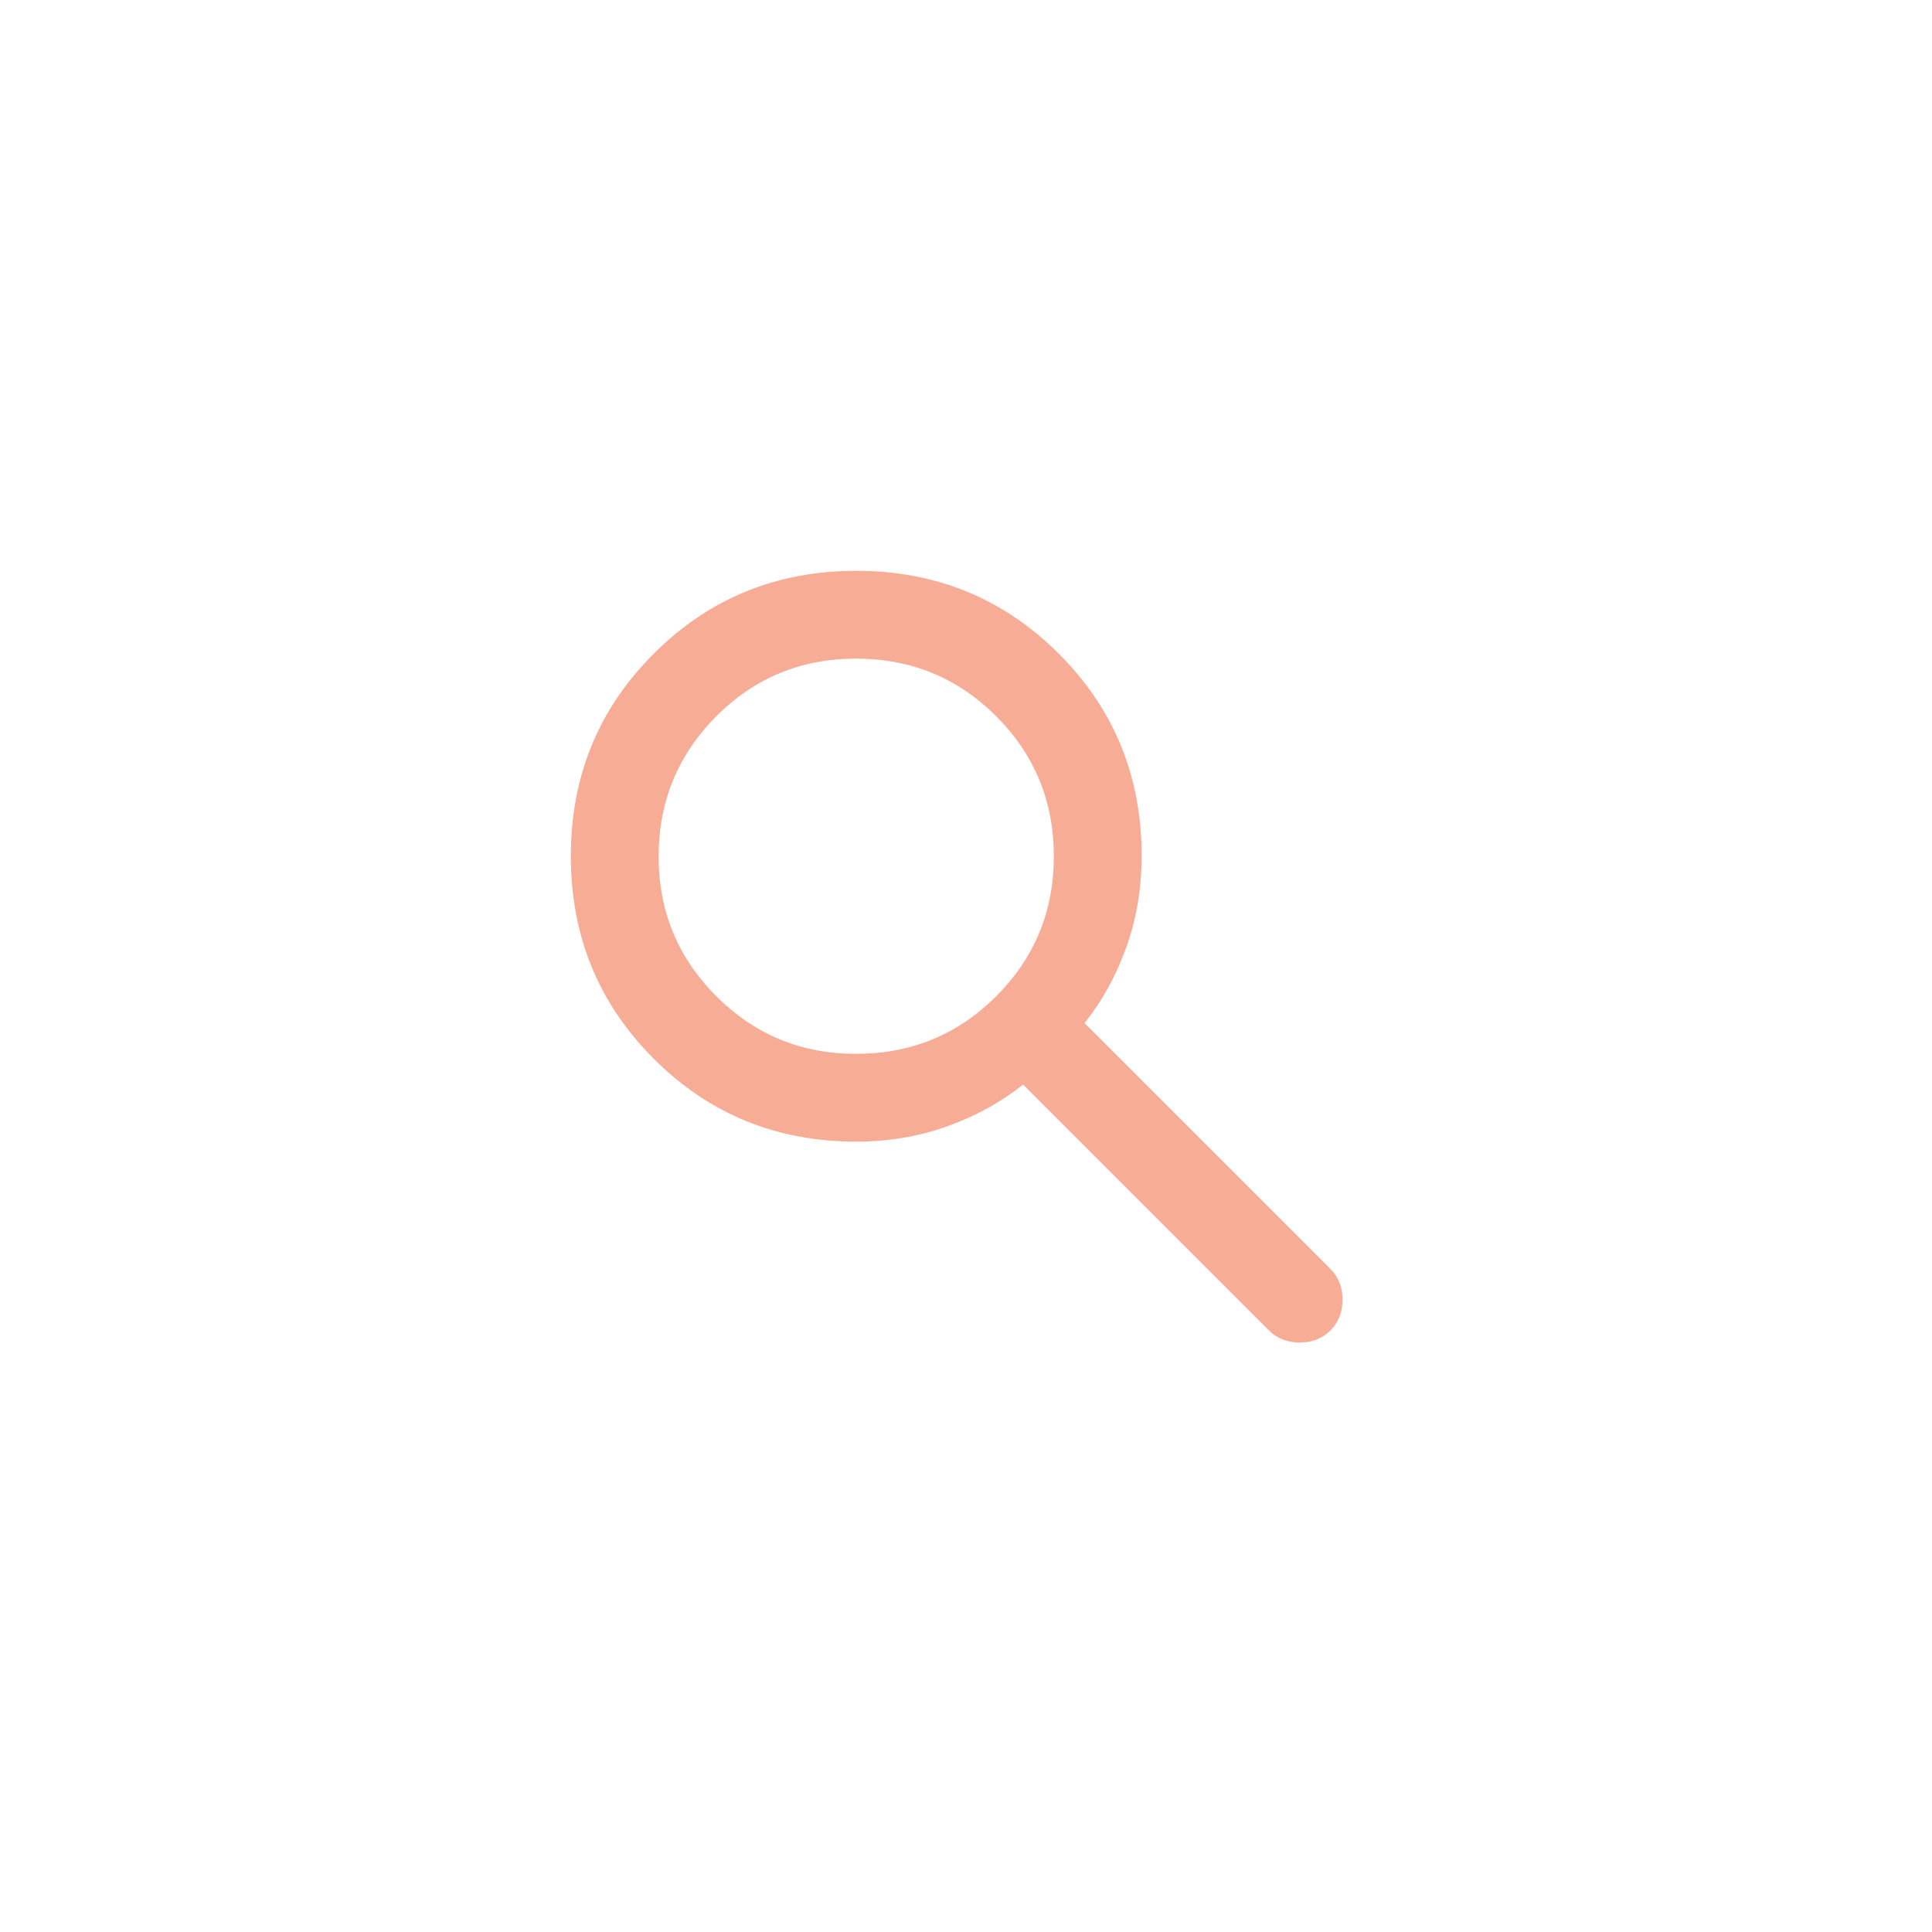
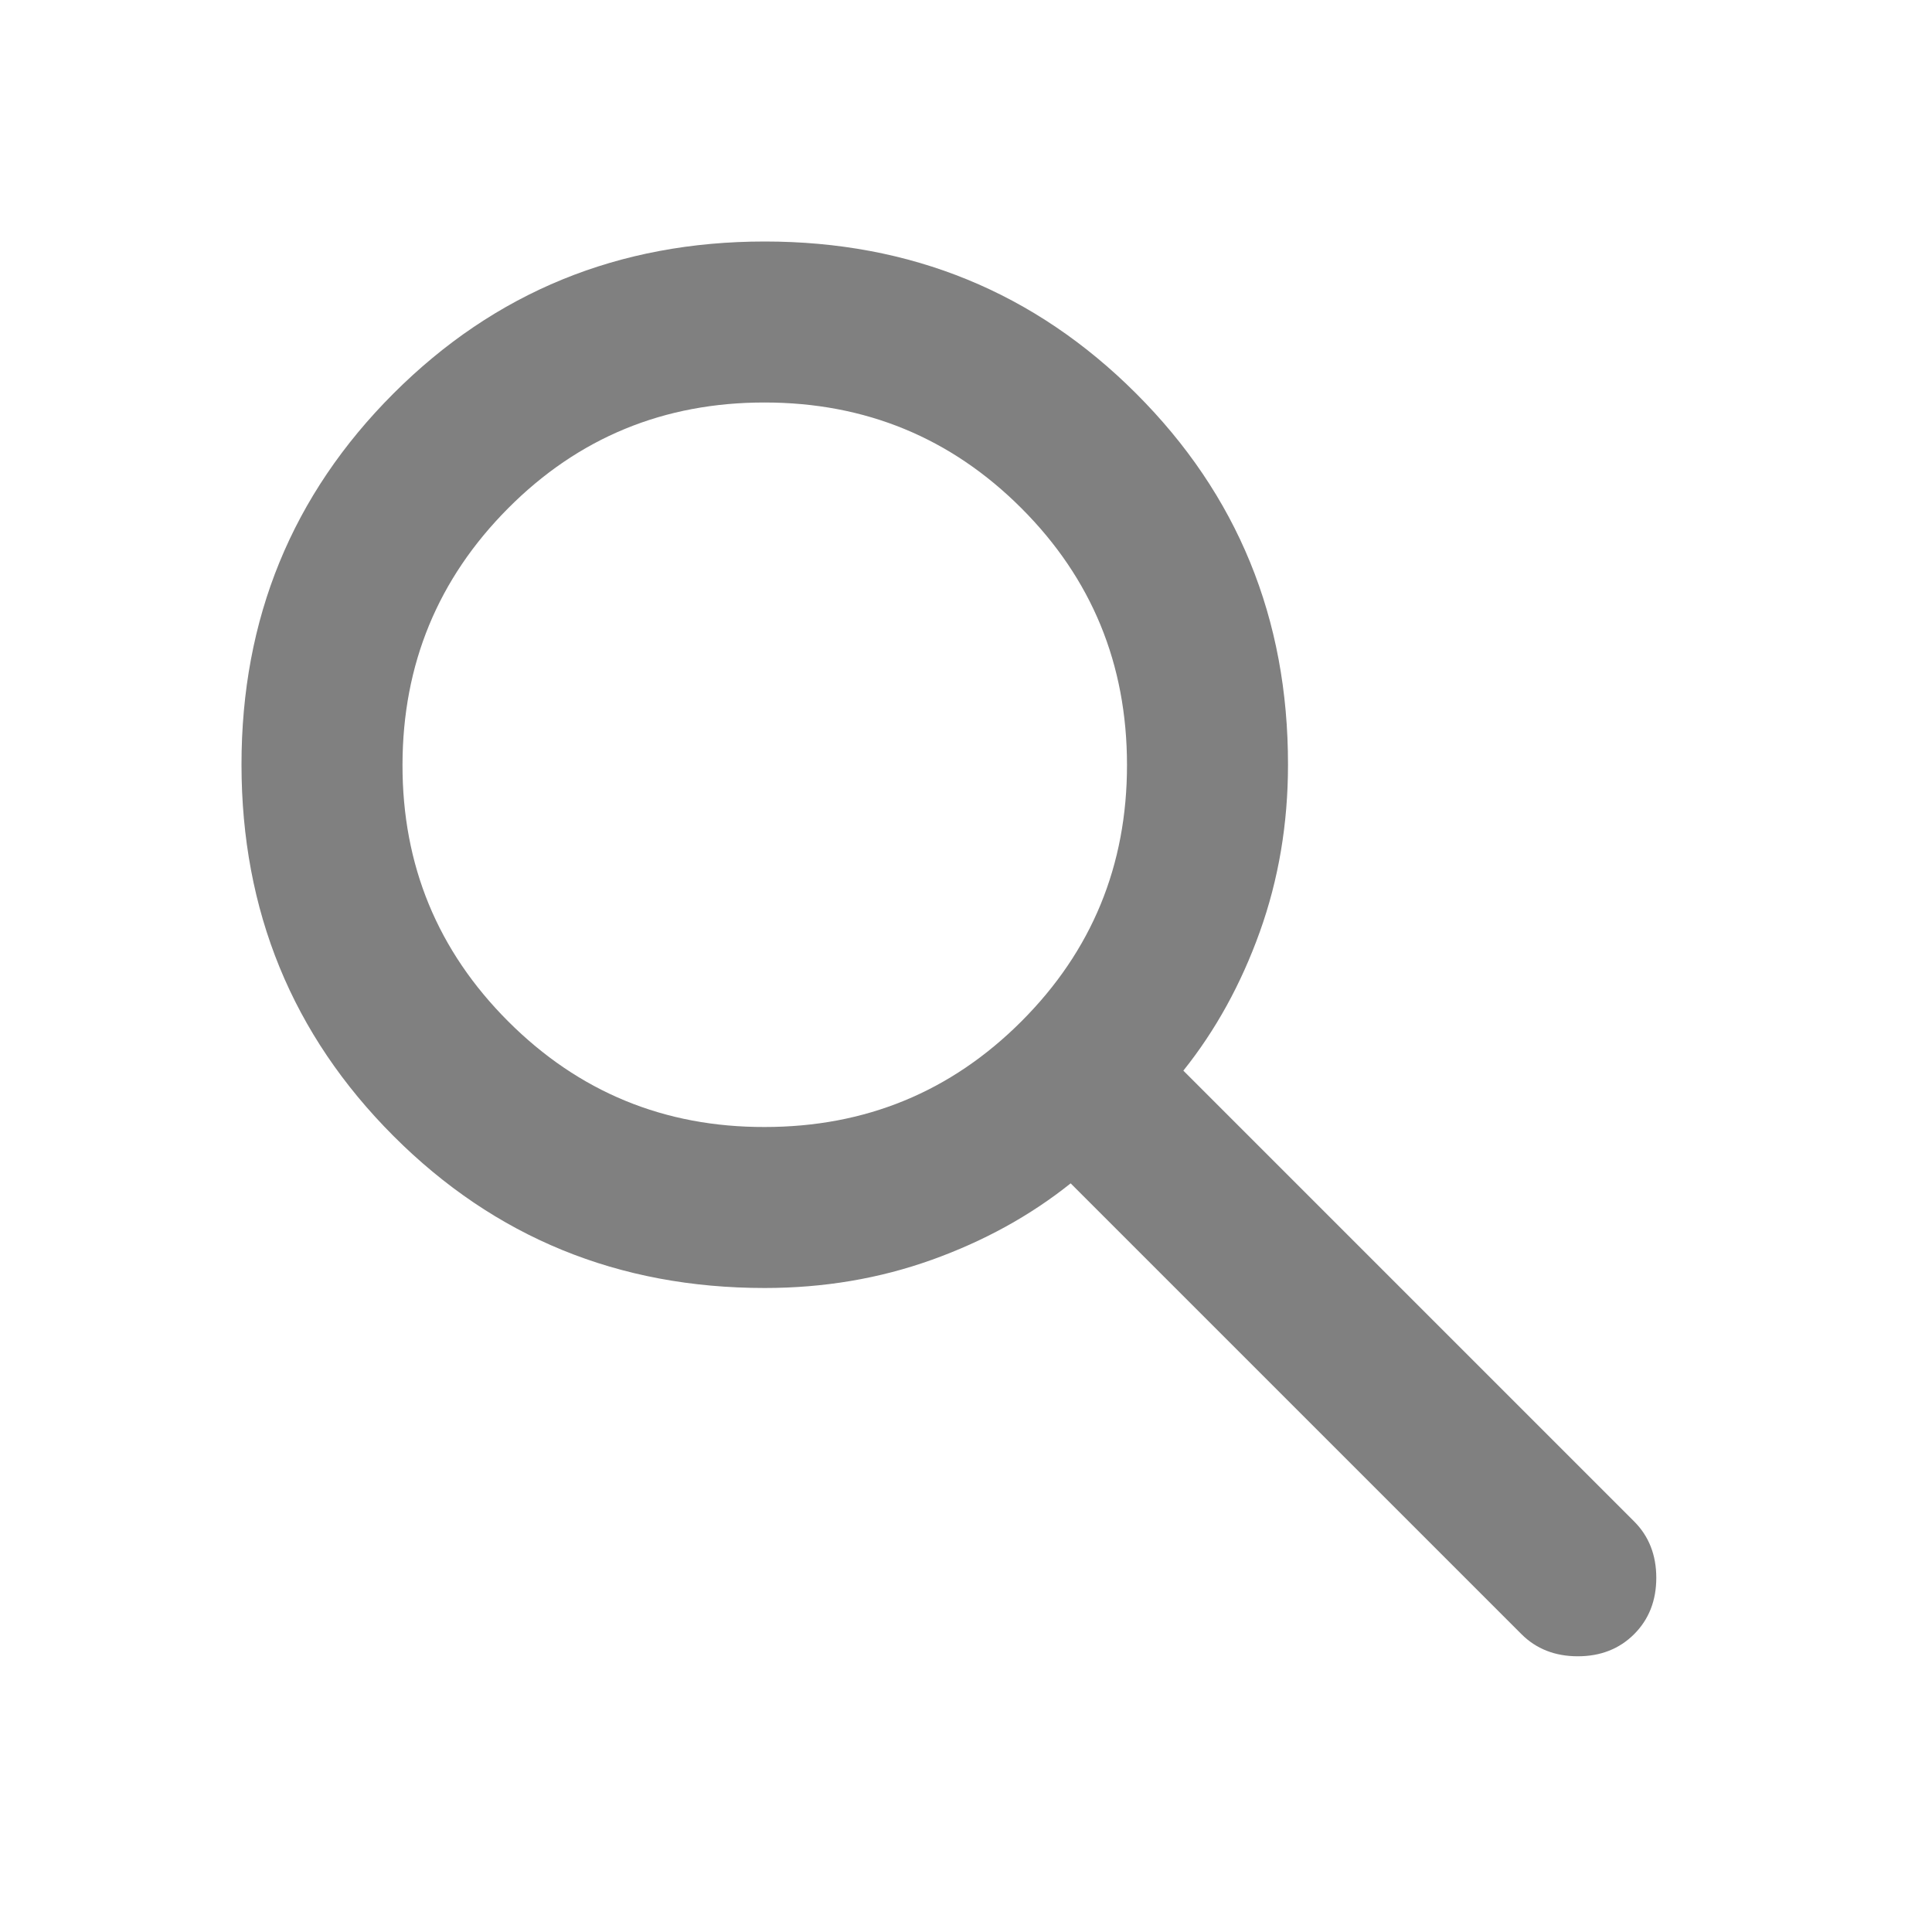
- <svg xmlns="http://www.w3.org/2000/svg" width="44" height="44" viewBox="0 0 44 44" fill="none">
-   <path d="M19.5 26C17.683 26 16.146 25.371 14.888 24.112C13.63 22.853 13.001 21.316 13 19.5C12.999 17.684 13.629 16.147 14.888 14.888C16.147 13.629 17.685 13 19.5 13C21.315 13 22.853 13.629 24.113 14.888C25.373 16.147 26.002 17.684 26 19.5C26 20.233 25.883 20.925 25.65 21.575C25.417 22.225 25.1 22.8 24.7 23.3L30.3 28.9C30.483 29.083 30.575 29.317 30.575 29.6C30.575 29.883 30.483 30.117 30.3 30.3C30.117 30.483 29.883 30.575 29.6 30.575C29.317 30.575 29.083 30.483 28.9 30.3L23.3 24.7C22.8 25.1 22.225 25.417 21.575 25.65C20.925 25.883 20.233 26 19.5 26ZM19.5 24C20.75 24 21.813 23.563 22.688 22.688C23.563 21.813 24.001 20.751 24 19.5C23.999 18.249 23.562 17.187 22.688 16.313C21.814 15.439 20.751 15.001 19.5 15C18.249 14.999 17.186 15.436 16.313 16.313C15.44 17.19 15.002 18.252 15 19.5C14.998 20.748 15.436 21.811 16.313 22.688C17.19 23.565 18.253 24.003 19.5 24Z" fill="#F7AD95" />
+ <svg xmlns="http://www.w3.org/2000/svg" width="24" height="24" viewBox="0 0 24 24" fill="none">
+   <path d="M9.5 16C7.683 16 6.146 15.371 4.888 14.112C3.63 12.853 3.001 11.316 3 9.5C2.999 7.684 3.629 6.147 4.888 4.888C6.147 3.629 7.685 3 9.5 3C11.315 3 12.853 3.629 14.113 4.888C15.373 6.147 16.002 7.684 16 9.5C16 10.233 15.883 10.925 15.65 11.575C15.417 12.225 15.1 12.8 14.7 13.3L20.3 18.9C20.483 19.083 20.575 19.317 20.575 19.6C20.575 19.883 20.483 20.117 20.3 20.3C20.117 20.483 19.883 20.575 19.6 20.575C19.317 20.575 19.083 20.483 18.9 20.3L13.3 14.7C12.8 15.1 12.225 15.417 11.575 15.65C10.925 15.883 10.233 16 9.5 16ZM9.5 14C10.75 14 11.813 13.563 12.688 12.688C13.563 11.813 14.001 10.751 14 9.5C13.999 8.249 13.562 7.187 12.688 6.313C11.814 5.439 10.751 5.001 9.5 5C8.249 4.999 7.186 5.436 6.313 6.313C5.44 7.19 5.002 8.252 5 9.5C4.998 10.748 5.436 11.811 6.313 12.688C7.19 13.565 8.253 14.003 9.5 14Z" fill="#808080" />
</svg>
